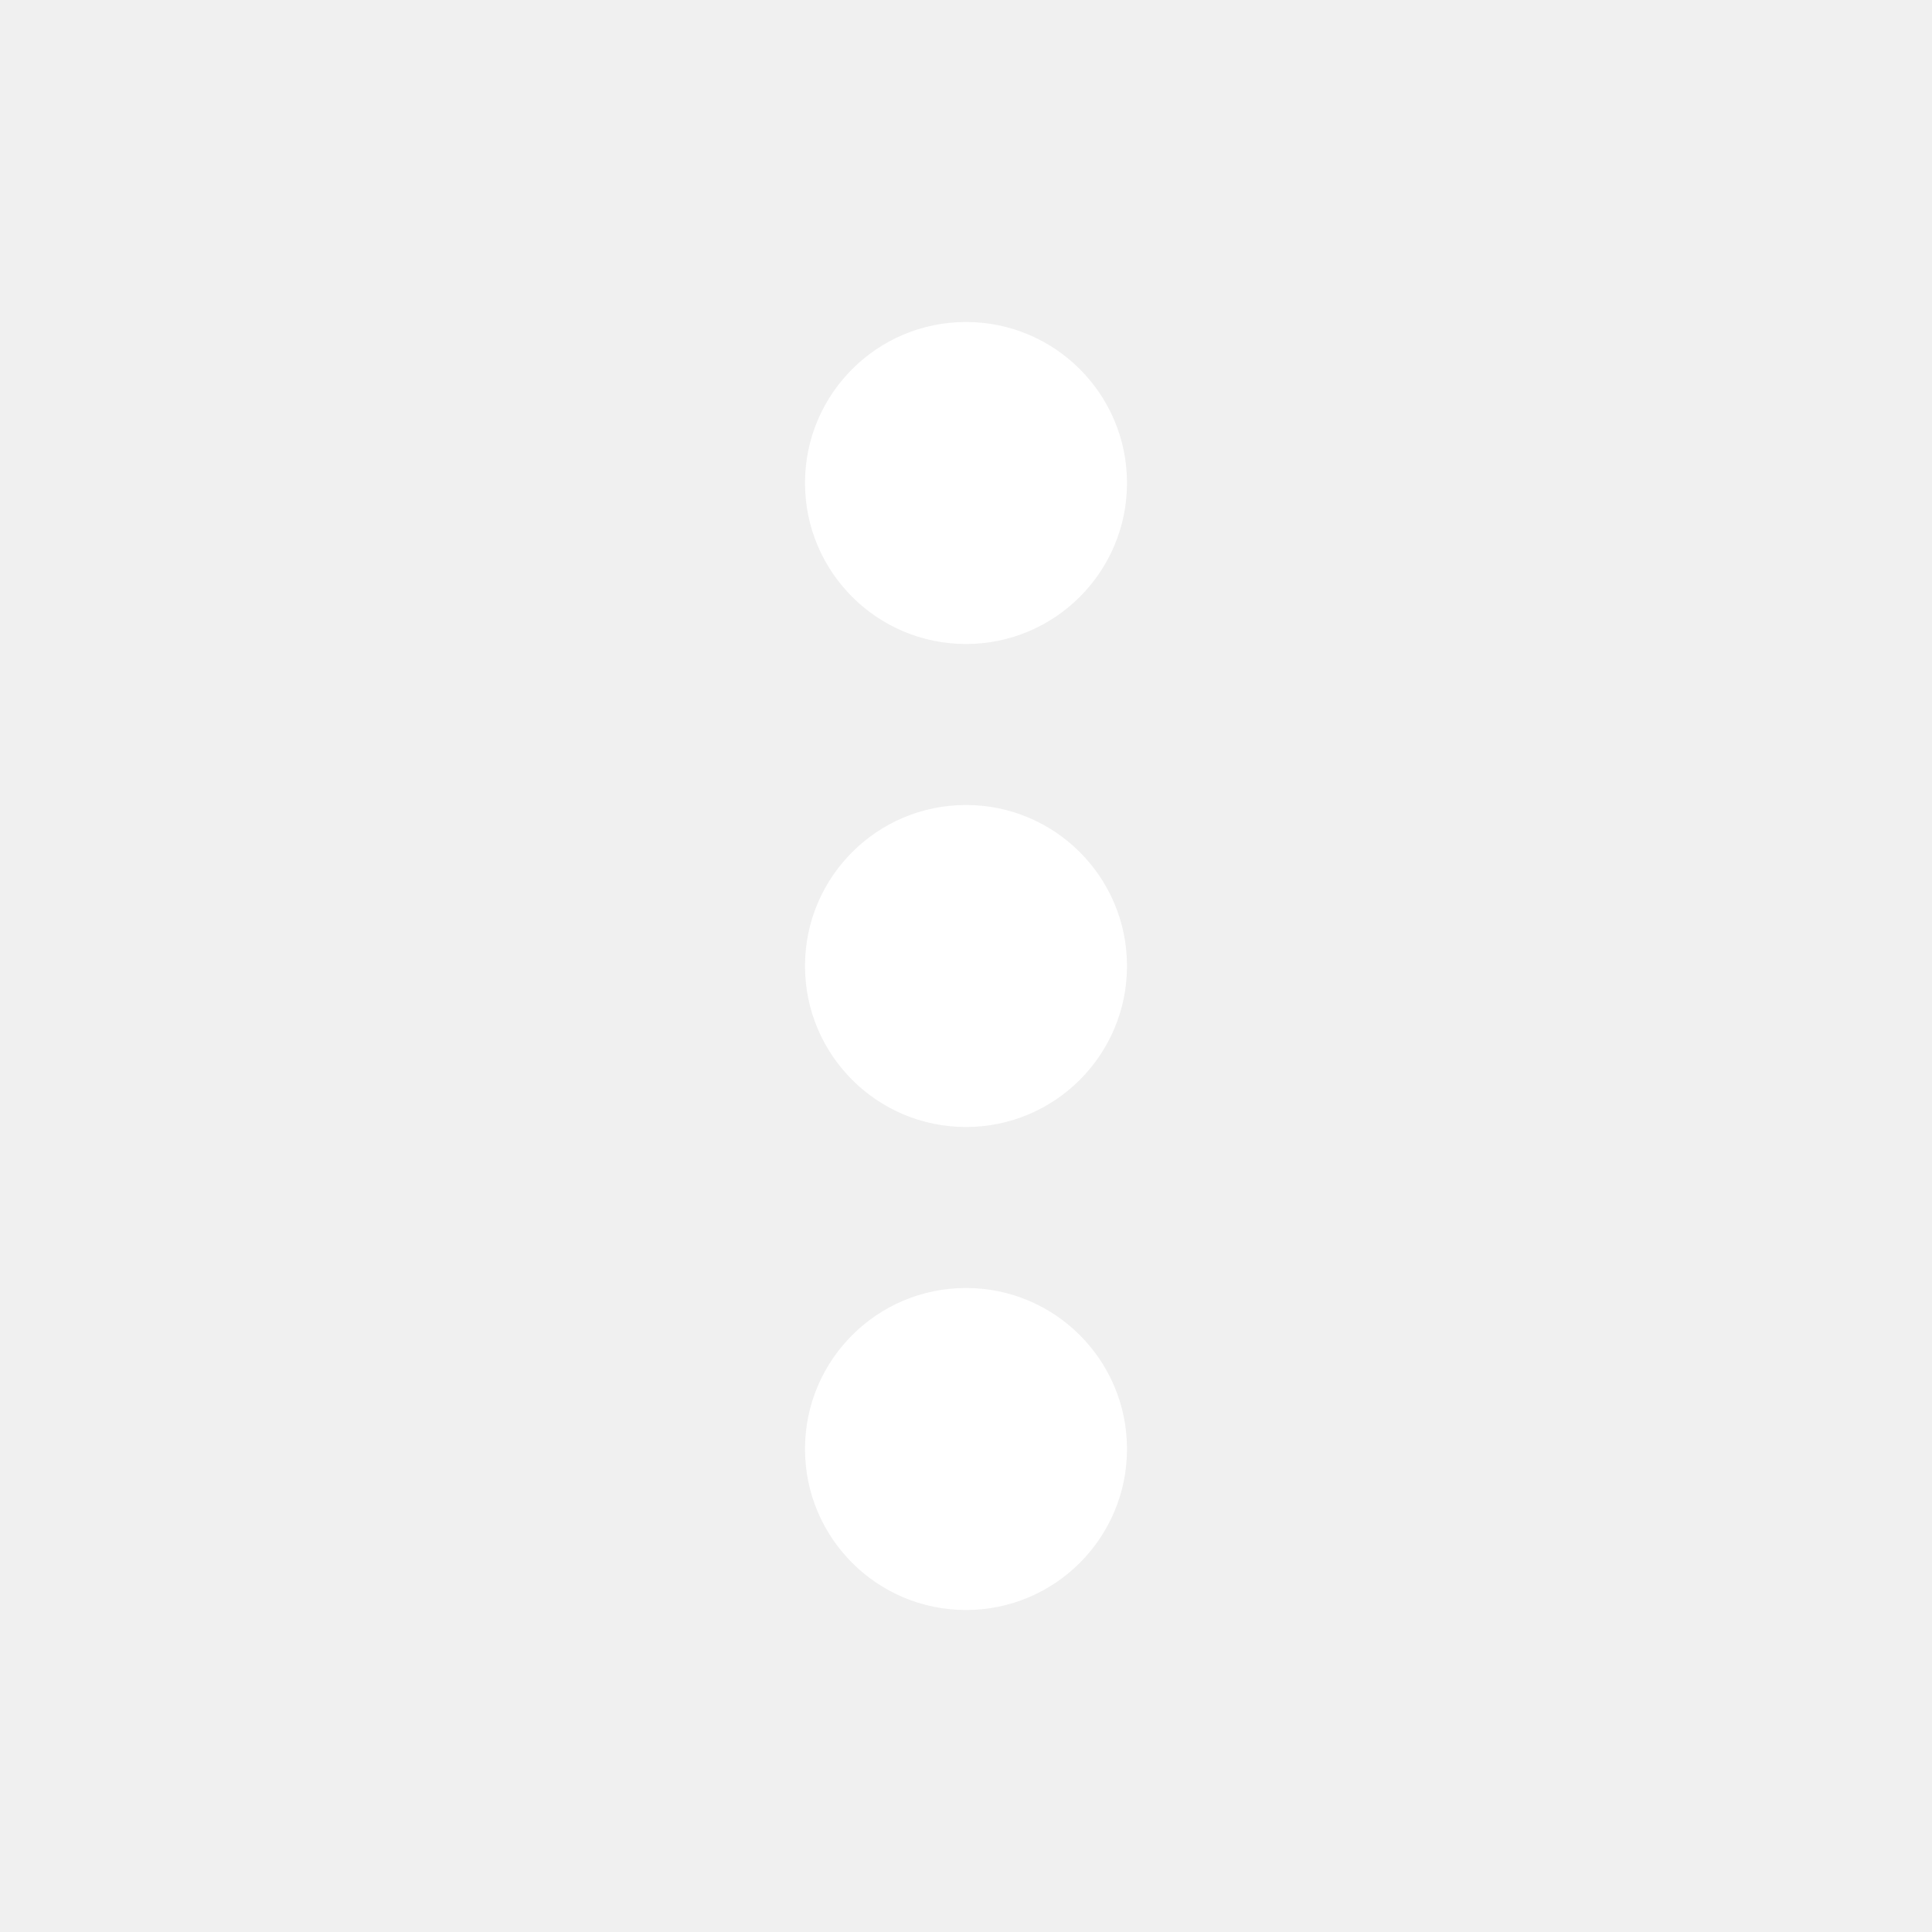
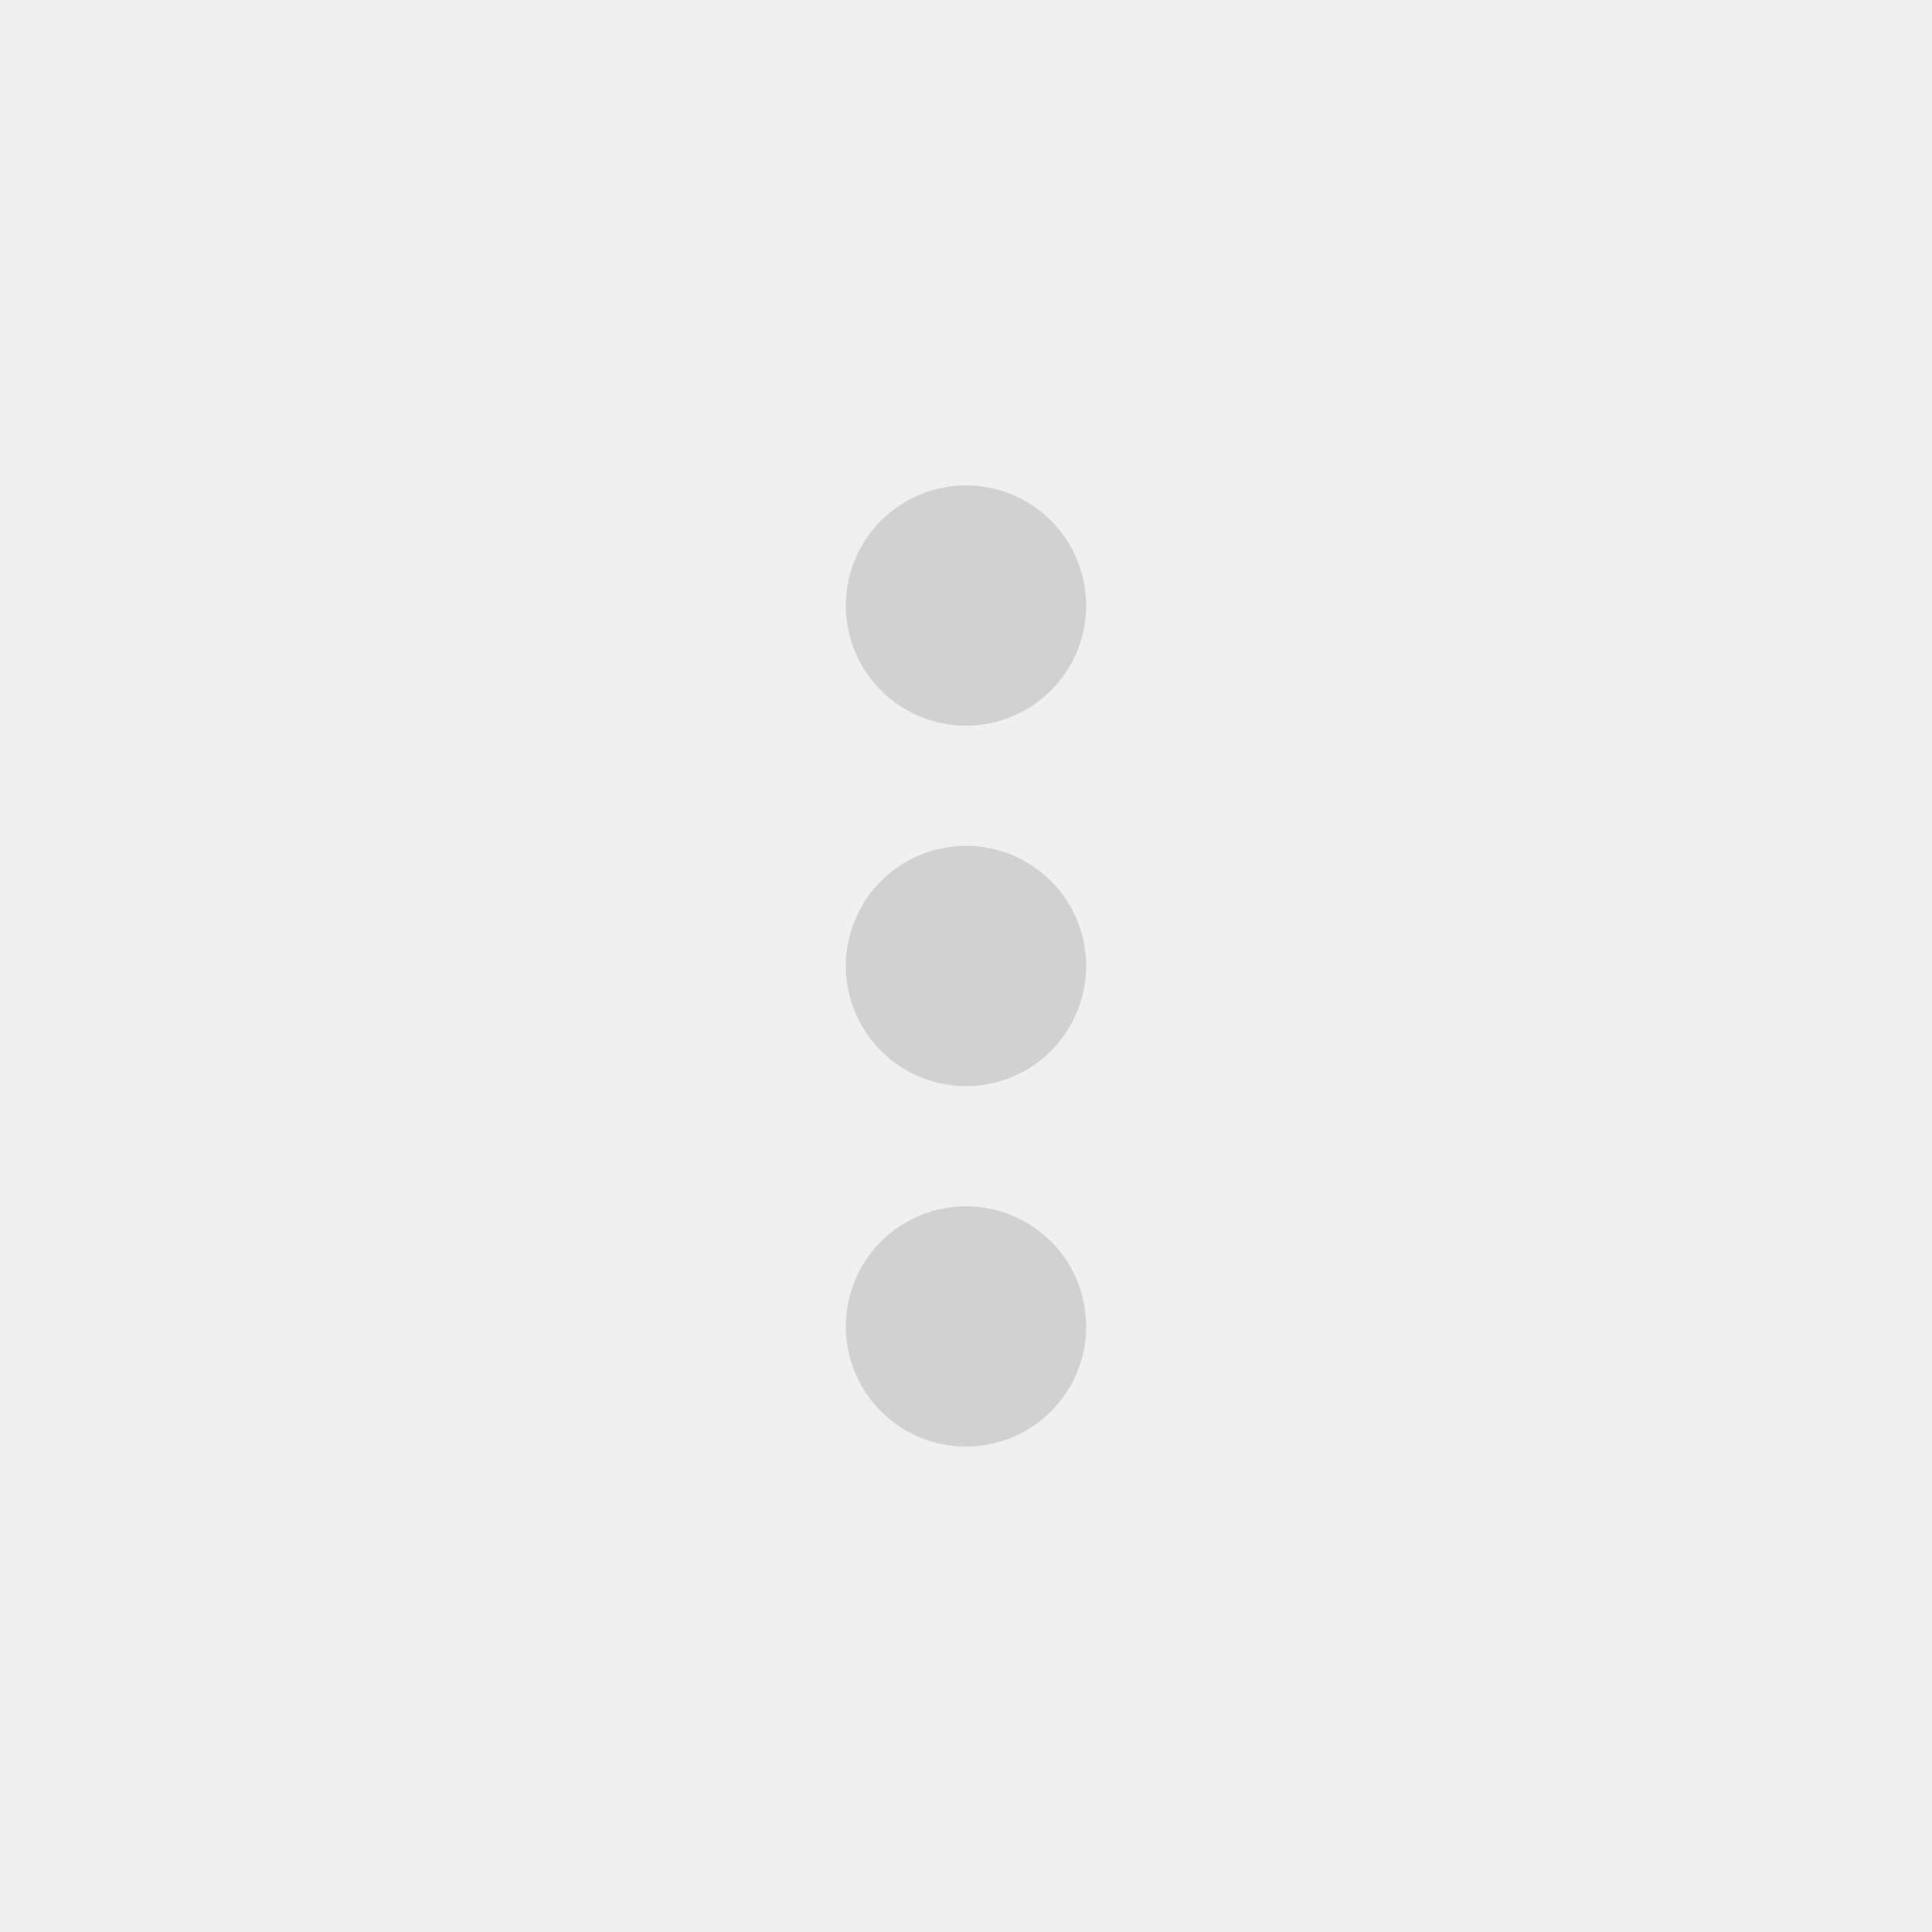
- <svg xmlns="http://www.w3.org/2000/svg" width="24px" height="24px" viewBox="0 0 24 24" fill="#ffffff">
-   <path d="M12,16a2,2,0,1,1-2,2A2,2,0,0,1,12,16ZM10,6a2,2,0,1,0,2-2A2,2,0,0,0,10,6Zm0,6a2,2,0,1,0,2-2A2,2,0,0,0,10,12Z" id="Vertical" />
+ <svg xmlns="http://www.w3.org/2000/svg" width="24px" height="24px" viewBox="-4.08 -4.08 32.16 32.16" fill="none" stroke="#D1D1D1">
+   <path d="M11 18C11 18.552 11.448 19 12 19C12.552 19 13 18.552 13 18C13 17.448 12.552 17 12 17C11.448 17 11 17.448 11 18Z" stroke="#D1D1D1" stroke-width="2" stroke-linecap="round" stroke-linejoin="round" />
+   <path d="M11 12C11 12.552 11.448 13 12 13C12.552 13 13 12.552 13 12C13 11.448 12.552 11 12 11C11.448 11 11 11.448 11 12Z" stroke="#D1D1D1" stroke-width="2" stroke-linecap="round" stroke-linejoin="round" />
+   <path d="M11 6C11 6.552 11.448 7 12 7C12.552 7 13 6.552 13 6C13 5.448 12.552 5 12 5C11.448 5 11 5.448 11 6Z" stroke="#D1D1D1" stroke-width="2" stroke-linecap="round" stroke-linejoin="round" />
</svg>
